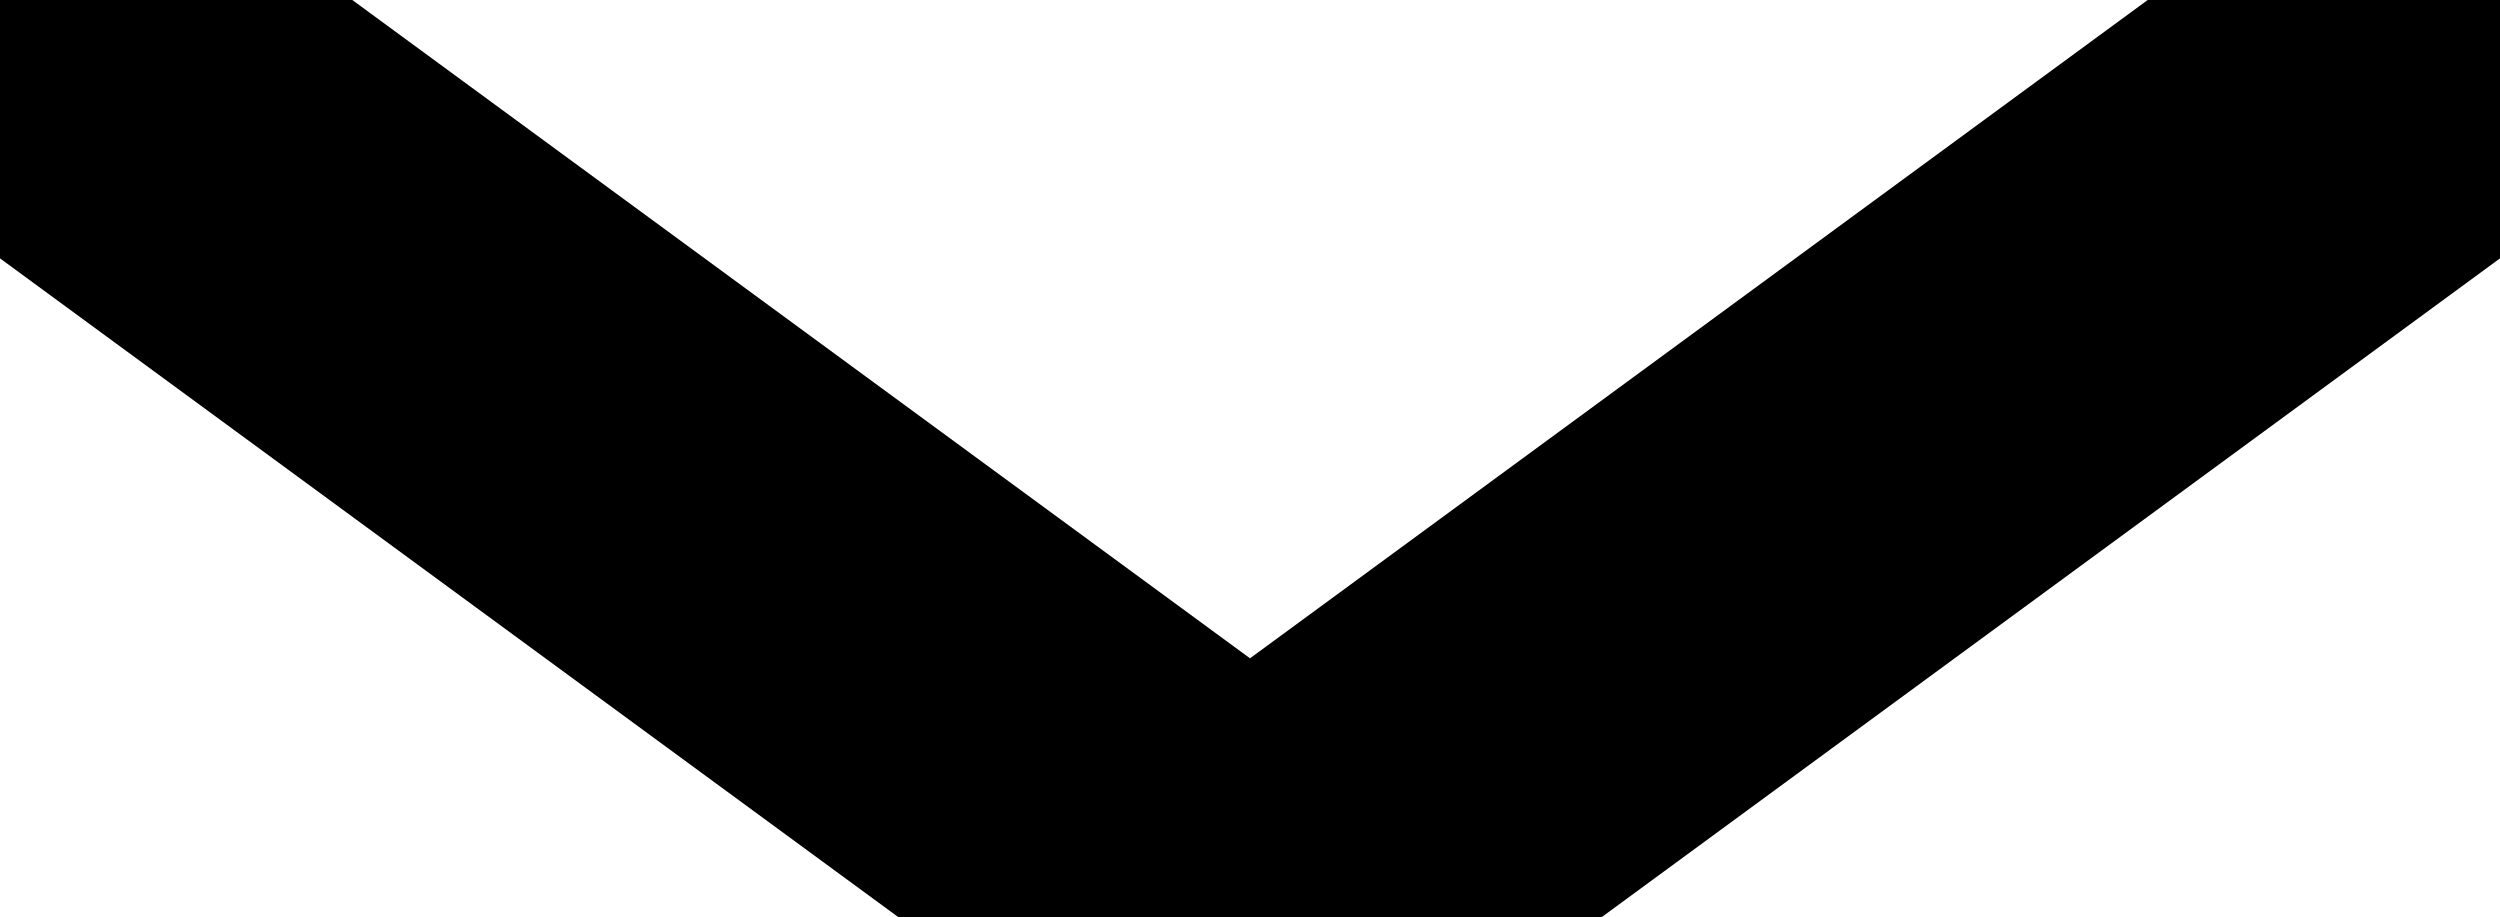
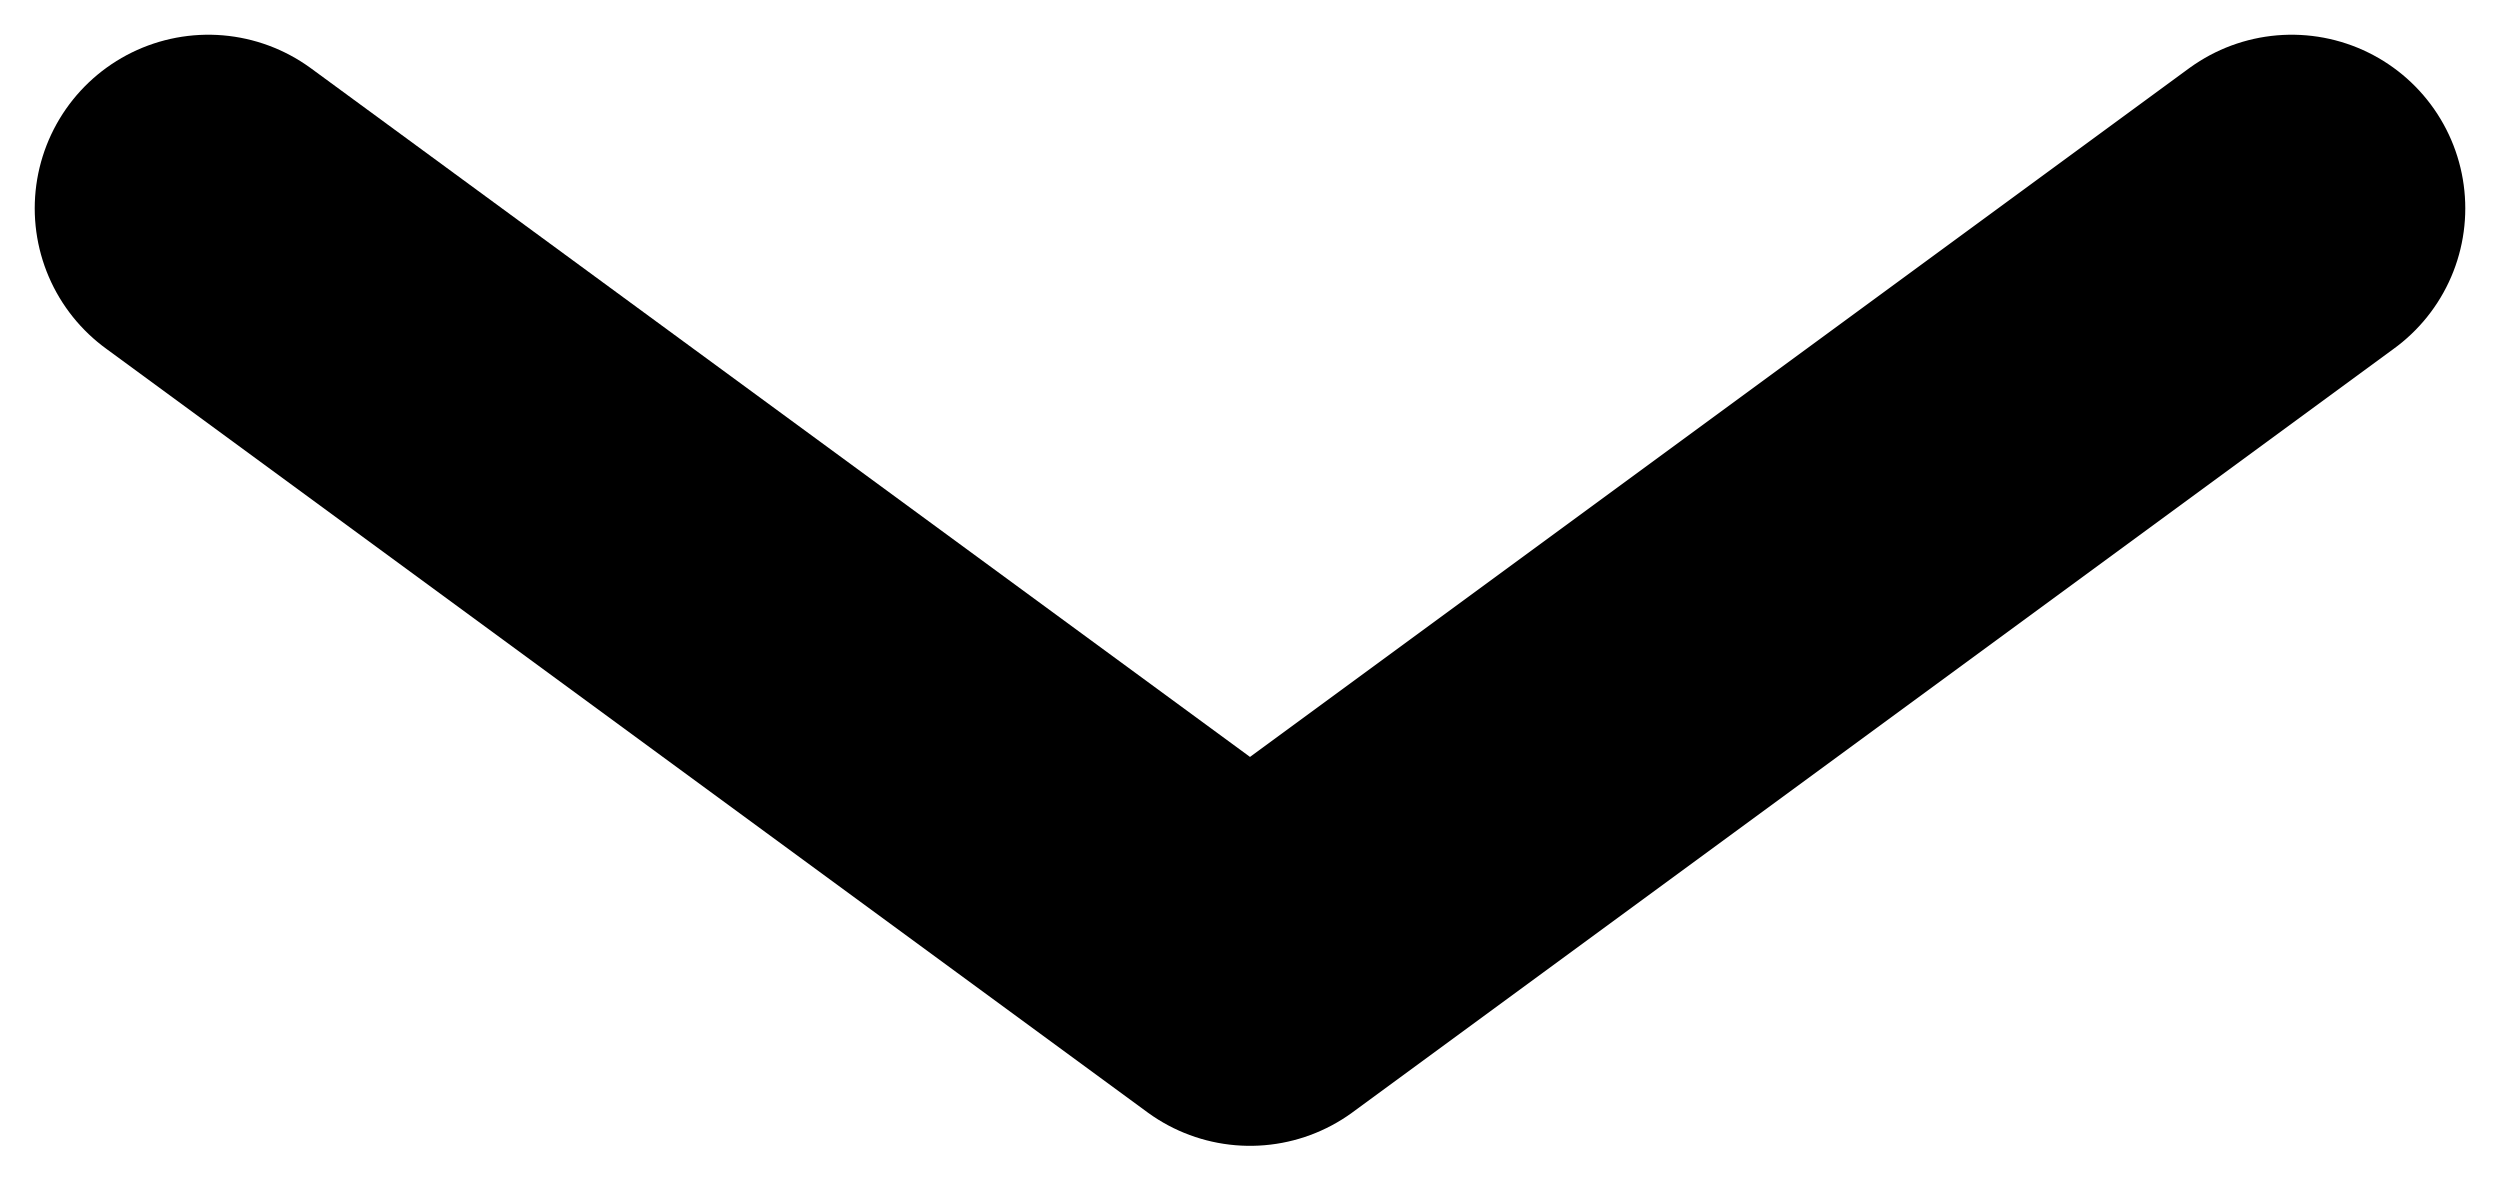
- <svg xmlns="http://www.w3.org/2000/svg" width="30" height="11" viewBox="0 0 30 11" fill="none">
+ <svg xmlns="http://www.w3.org/2000/svg" width="36" height="17" viewBox="-3 -3 36 17" fill="none">
  <path d="M0 0L15 11L30 0" stroke="black" stroke-width="5" stroke-linecap="round" stroke-linejoin="round" />
</svg>
